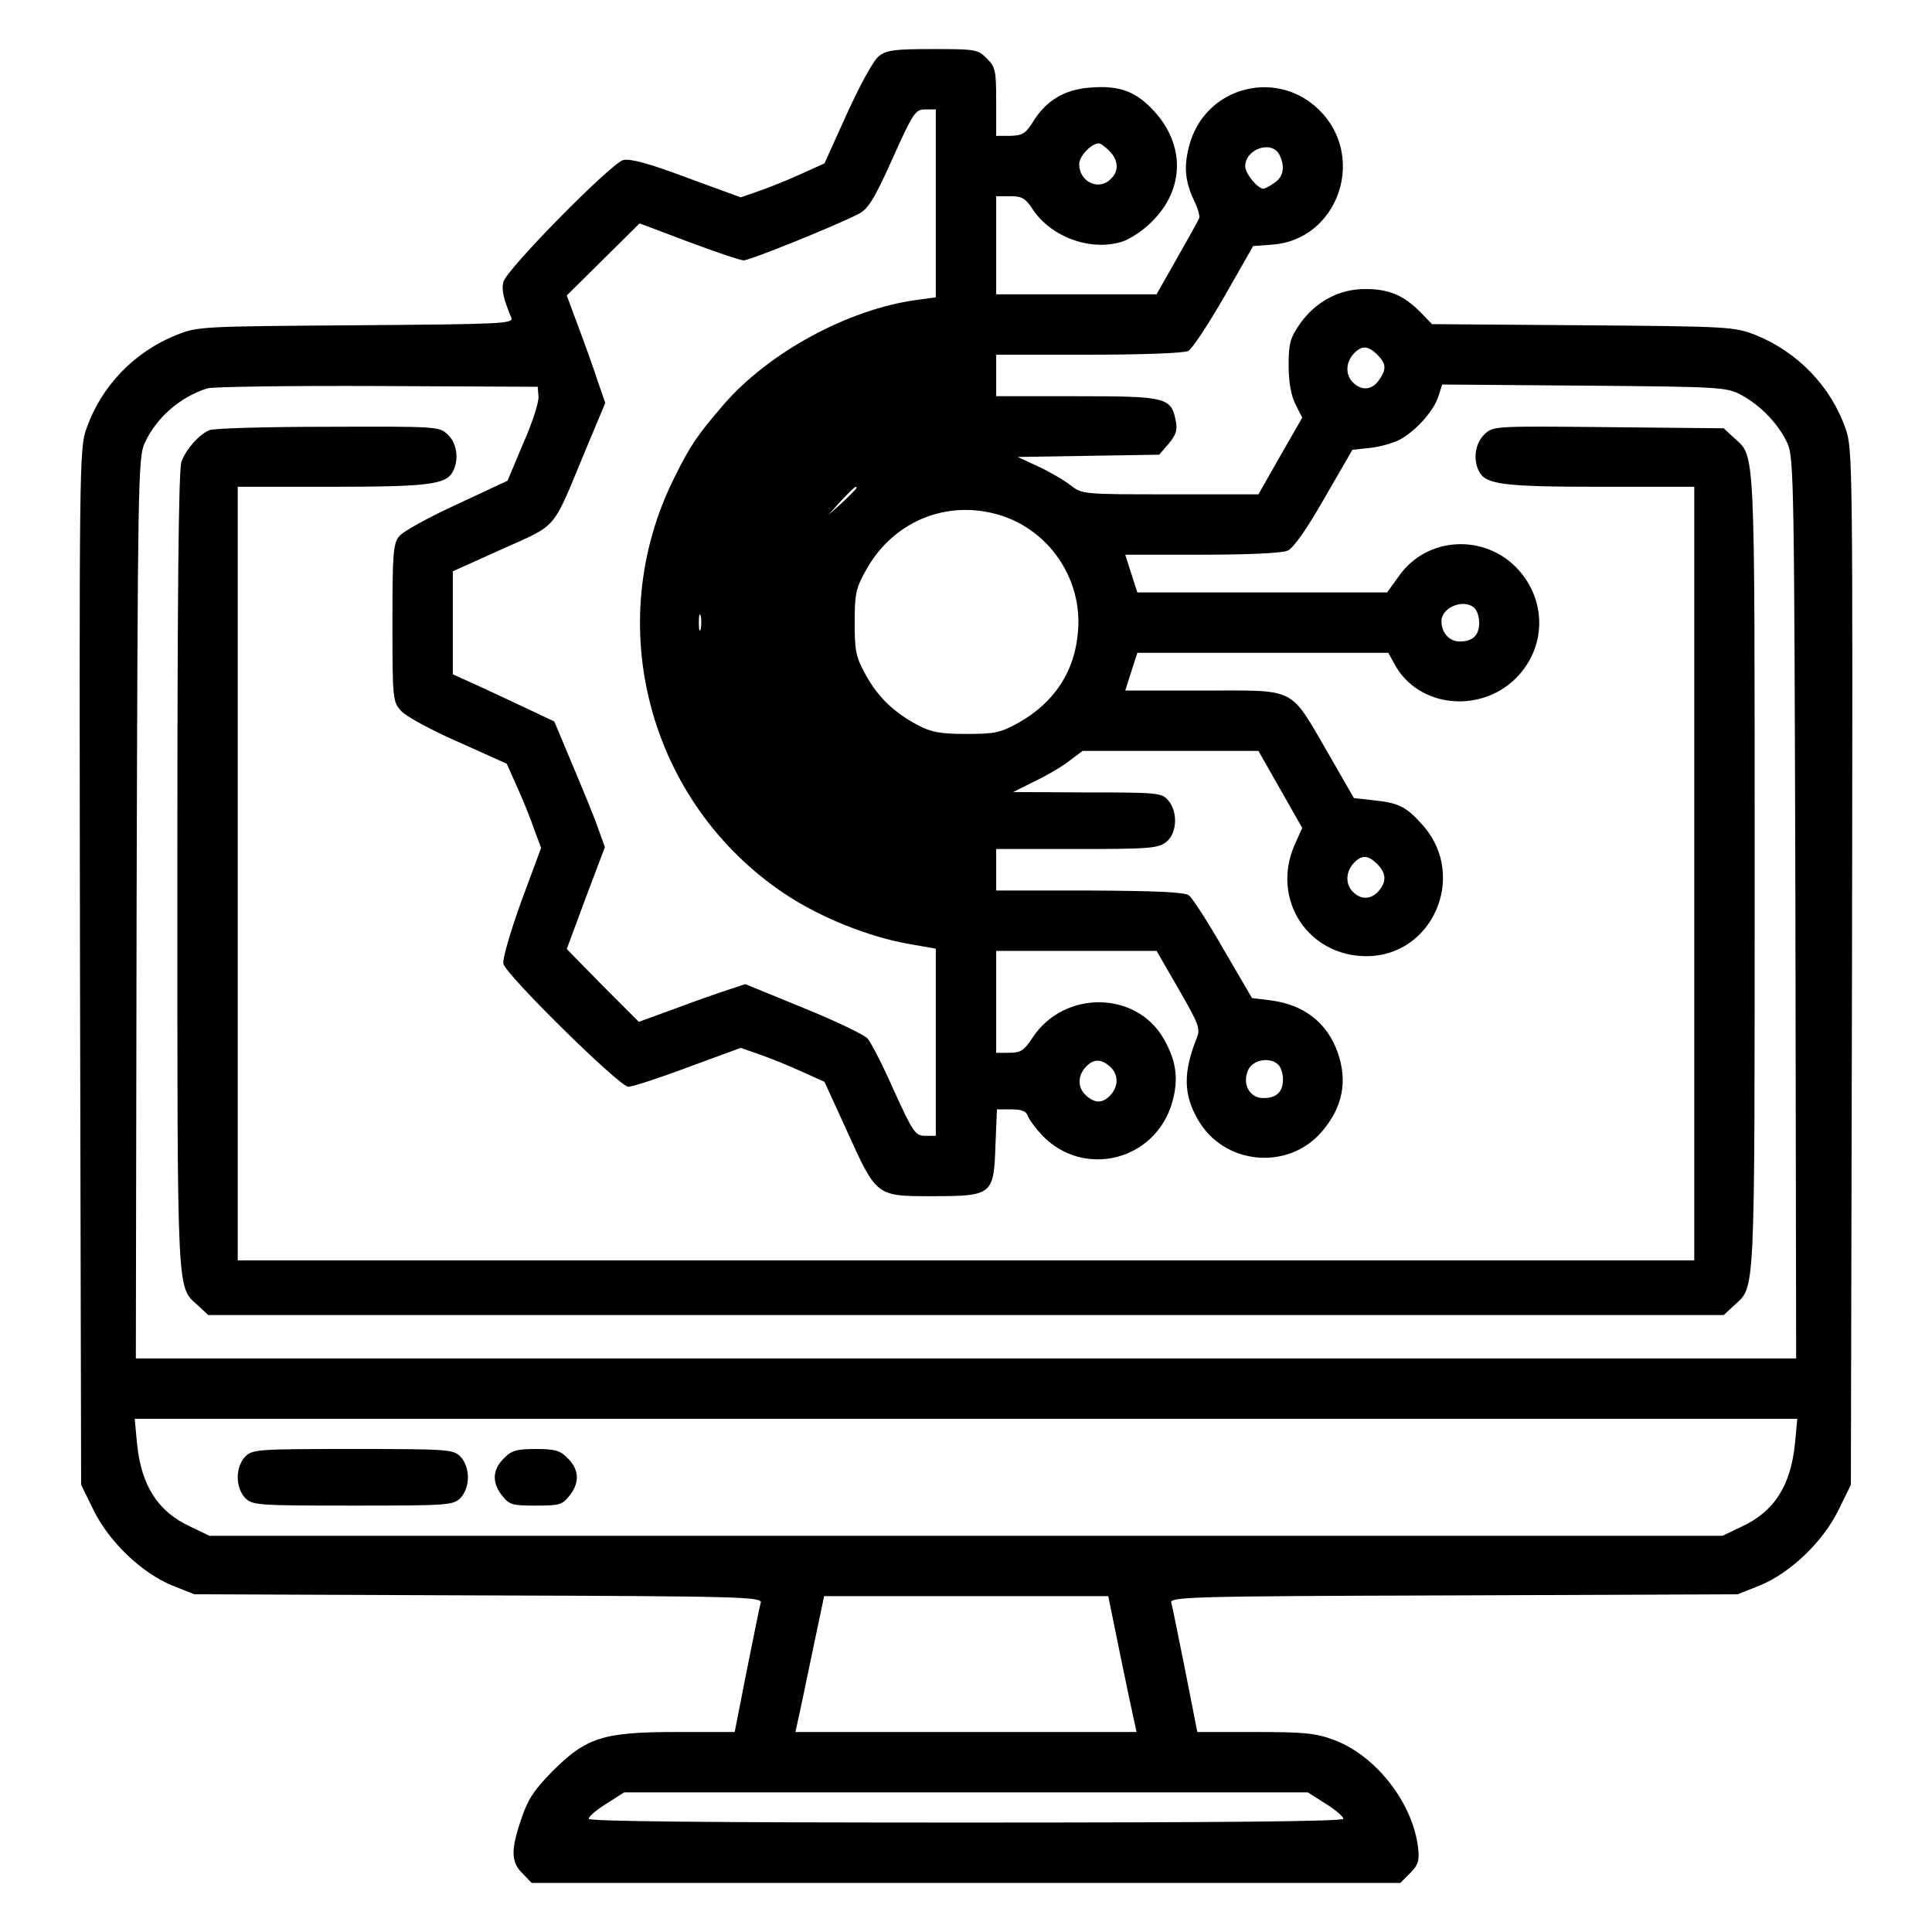
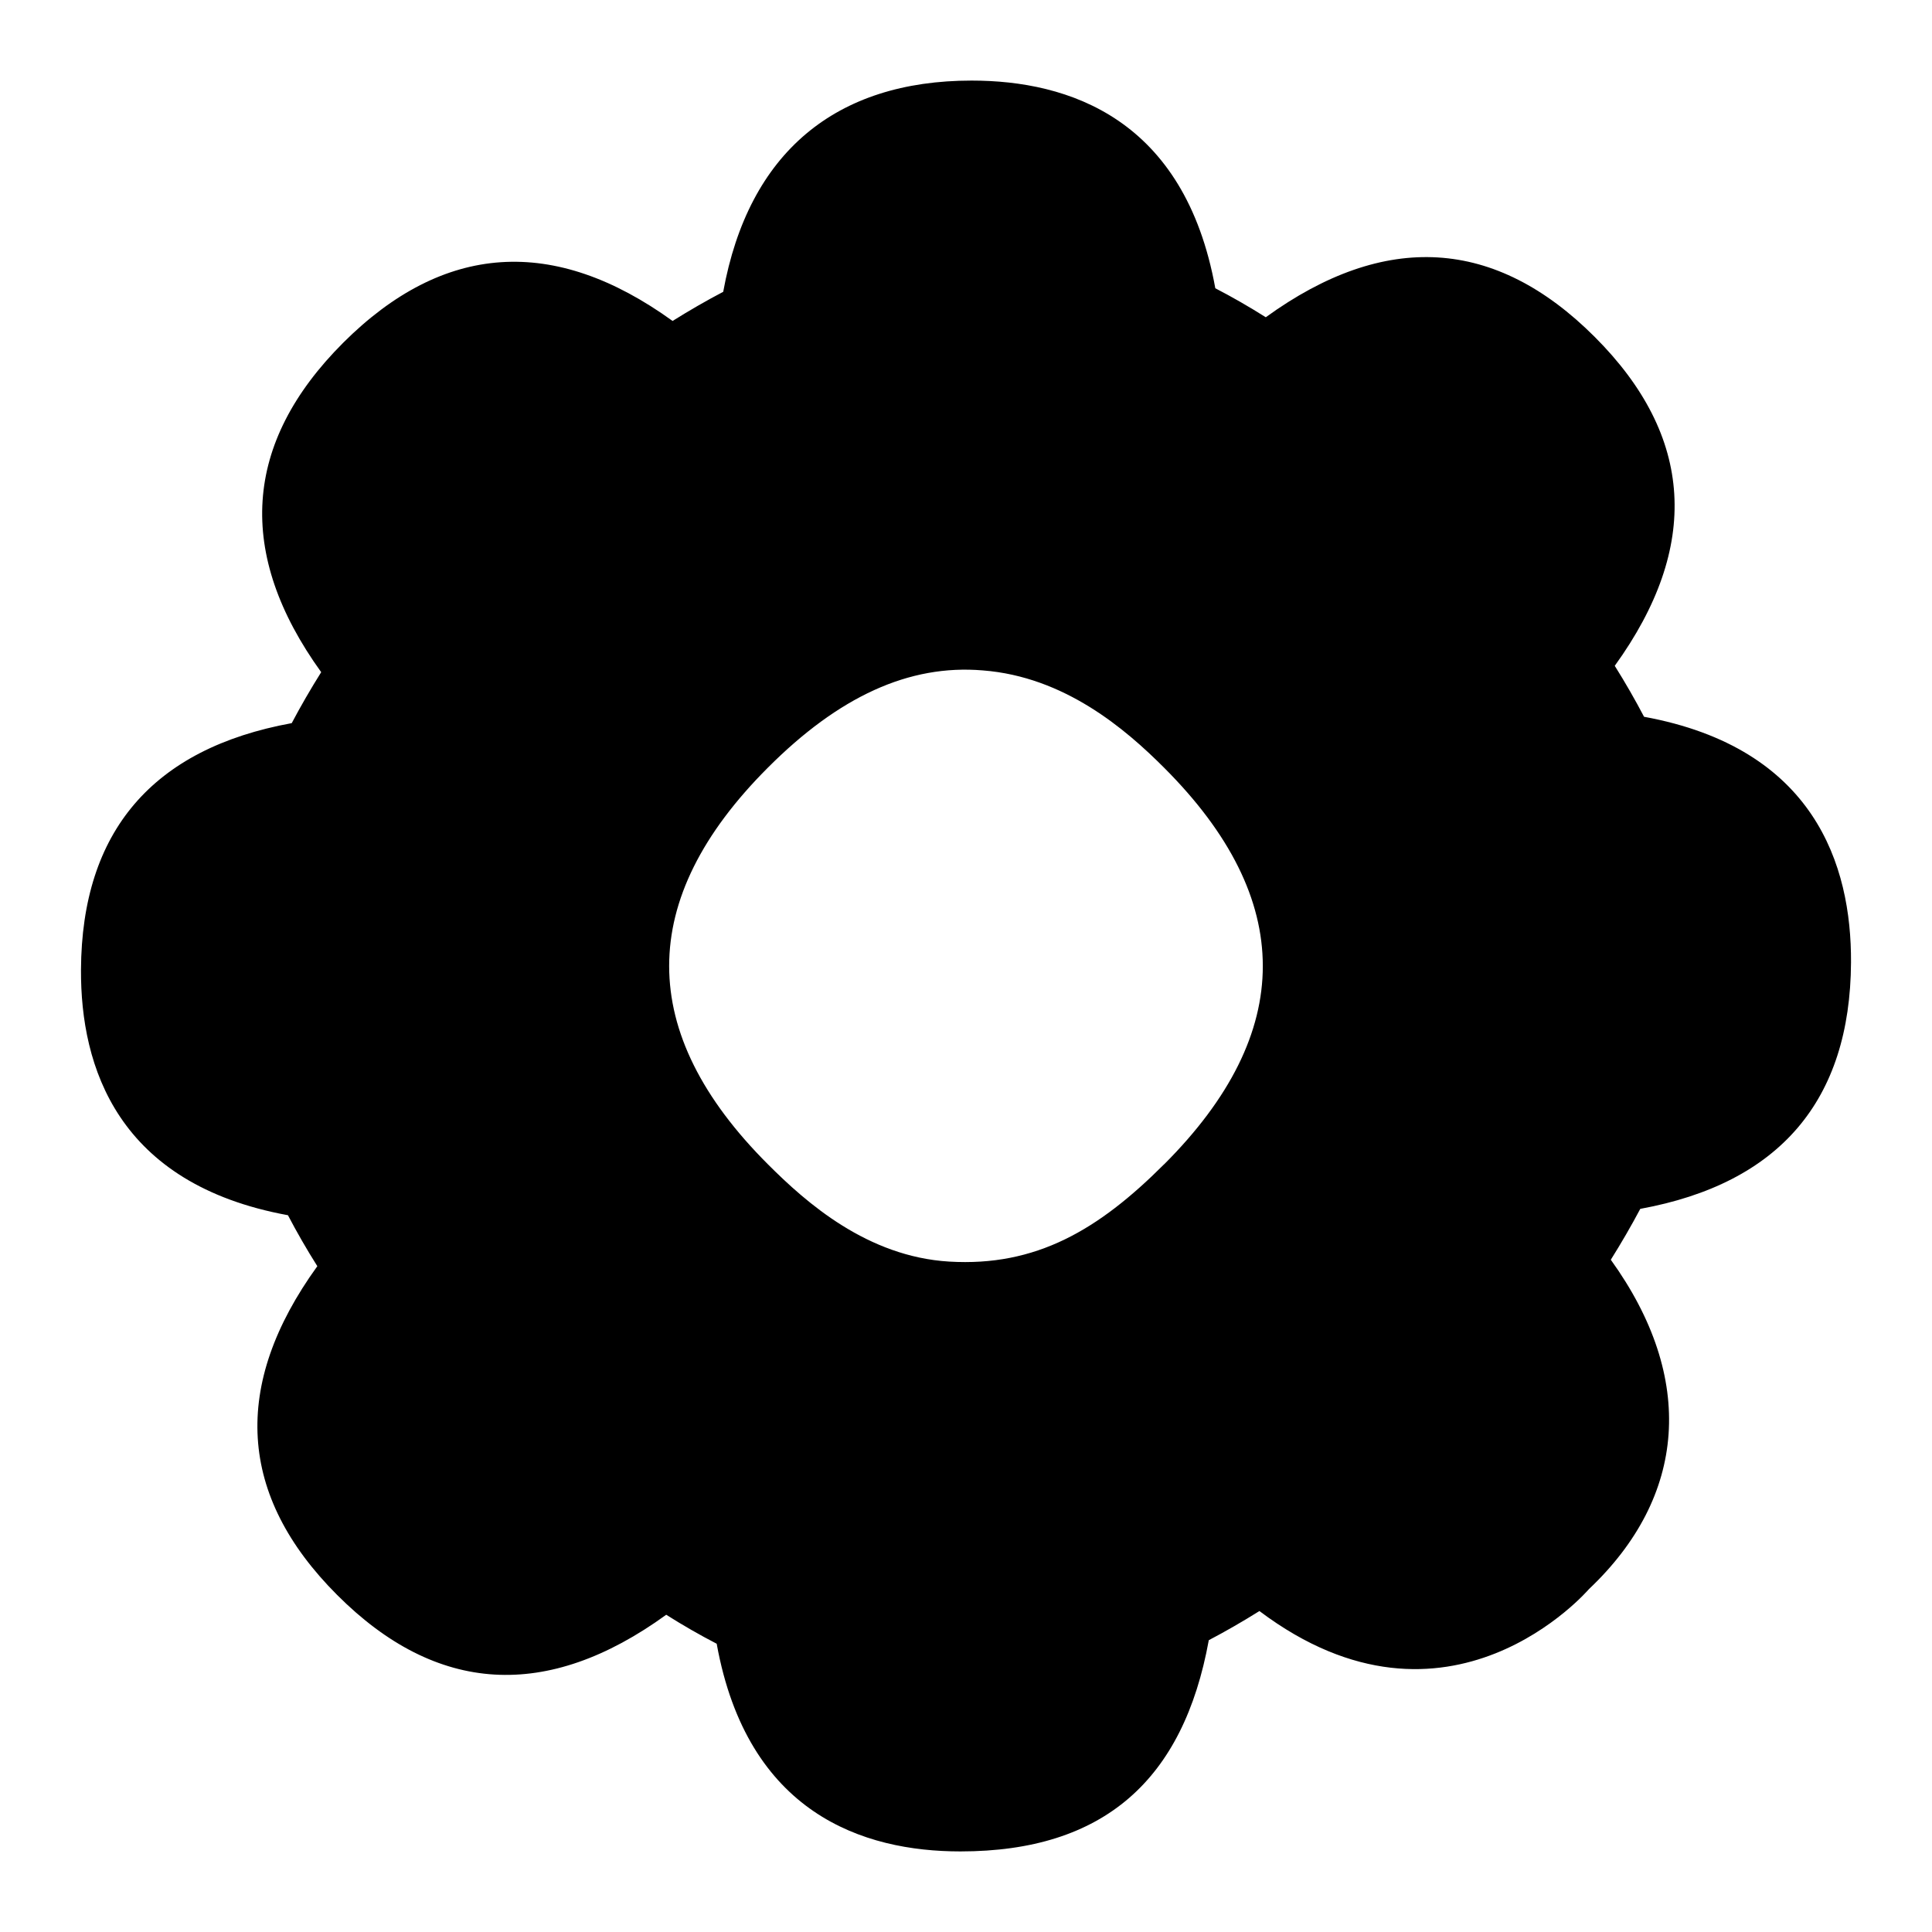
- <svg xmlns="http://www.w3.org/2000/svg" version="1.0" width="512pt" height="512pt" viewBox="0 0 512 512" preserveAspectRatio="xMidYMid meet">
-   <g transform="translate(0,512) scale(0.1,-0.1)" fill="#000000" stroke="none">
-     <path d="M2329 4971 c-14 -10 -50 -77 -84 -151 l-60 -133 -62 -28 c-35 -16 -85 -36 -111 -45 l-49 -17 -142 52 c-101 38 -150 51 -169 47 -32 -8 -309 -289 -318 -323 -5 -20 -1 -42 21 -95 6 -16 -23 -17 -412 -20 -410 -3 -419 -3 -476 -26 -112 -45 -199 -136 -238 -248 -19 -53 -19 -98 -17 -1427 l3 -1372 33 -67 c41 -84 128 -167 209 -200 l58 -23 753 -3 c708 -2 753 -4 748 -20 -3 -9 -19 -90 -37 -179 l-32 -163 -153 0 c-195 0 -240 -14 -330 -104 -48 -49 -65 -74 -82 -125 -29 -84 -28 -116 3 -146 l24 -25 1151 0 1151 0 26 26 c21 21 25 32 21 68 -14 118 -112 244 -223 285 -48 18 -78 21 -209 21 l-153 0 -32 163 c-18 89 -34 170 -37 179 -5 16 40 18 748 20 l753 3 58 23 c81 33 168 116 209 200 l33 67 3 1372 c2 1329 2 1374 -17 1427 -39 112 -127 203 -238 248 -57 22 -67 23 -458 26 l-400 3 -29 30 c-45 46 -85 63 -146 63 -70 1 -133 -33 -175 -92 -26 -38 -30 -52 -30 -110 0 -44 6 -79 18 -103 l18 -36 -58 -101 -58 -102 -233 0 c-232 0 -234 0 -265 24 -18 14 -56 36 -86 50 l-54 25 187 3 188 3 25 29 c19 23 24 36 19 60 -12 63 -25 66 -262 66 l-214 0 0 55 0 55 246 0 c139 0 253 4 263 10 10 5 53 70 95 143 l77 135 54 4 c165 14 243 218 132 345 -113 128 -318 77 -357 -89 -13 -53 -9 -91 16 -143 9 -19 14 -38 12 -43 -1 -4 -28 -52 -58 -105 l-55 -97 -212 0 -213 0 0 130 0 130 38 0 c31 0 40 -6 59 -35 49 -74 155 -112 238 -85 21 7 57 31 79 54 85 85 87 202 4 292 -48 52 -91 68 -168 62 -69 -5 -117 -34 -152 -90 -20 -32 -28 -37 -60 -38 l-38 0 0 90 c0 83 -2 93 -25 115 -23 24 -30 25 -143 25 -102 0 -123 -3 -143 -19z m151 -390 l0 -249 -52 -7 c-181 -25 -391 -139 -511 -278 -69 -80 -88 -108 -130 -193 -194 -388 -69 -861 293 -1103 95 -63 222 -114 331 -133 l69 -12 0 -248 0 -248 -28 0 c-26 0 -32 8 -83 120 -29 66 -61 128 -70 138 -9 10 -86 47 -170 81 l-154 63 -45 -15 c-25 -8 -88 -30 -141 -50 l-96 -35 -96 96 -95 97 50 135 51 135 -18 50 c-9 27 -40 102 -67 166 l-49 117 -72 34 c-40 19 -100 47 -135 63 l-62 28 0 136 0 137 131 59 c149 67 131 46 219 258 l54 129 -21 61 c-11 34 -34 98 -51 143 l-30 81 96 95 97 96 130 -49 c72 -27 137 -49 146 -49 16 0 247 93 304 123 25 12 42 39 90 146 55 123 61 131 87 131 l28 0 0 -249z m460 139 c24 -24 26 -53 4 -74 -32 -33 -84 -8 -84 39 0 21 32 55 52 55 5 0 17 -9 28 -20z m450 -9 c16 -31 12 -59 -12 -75 -12 -9 -26 -16 -30 -16 -15 0 -48 40 -48 59 0 46 69 70 90 32z m260 -531 c24 -24 25 -38 4 -68 -18 -26 -46 -28 -68 -6 -21 20 -20 53 1 76 21 23 38 23 63 -2z m-2223 -110 c2 -14 -16 -70 -40 -124 l-42 -100 -135 -63 c-74 -34 -143 -72 -152 -84 -16 -19 -18 -46 -18 -230 0 -202 1 -209 23 -233 12 -14 80 -51 151 -82 l129 -58 28 -63 c16 -35 36 -85 45 -112 l18 -48 -53 -143 c-29 -81 -50 -153 -47 -164 7 -30 308 -326 331 -326 11 0 82 23 159 52 l139 51 49 -17 c26 -9 76 -29 111 -45 l62 -28 59 -129 c79 -175 78 -174 225 -174 160 0 165 3 169 134 l4 96 38 0 c29 0 40 -5 44 -18 4 -10 21 -33 39 -52 110 -113 298 -66 343 87 18 62 12 111 -22 170 -73 128 -264 129 -347 4 -23 -35 -32 -41 -62 -41 l-35 0 0 135 0 135 213 0 212 0 59 -102 c55 -96 58 -104 46 -133 -34 -86 -34 -145 4 -211 68 -121 239 -138 329 -33 55 64 69 133 42 210 -28 79 -90 127 -178 138 l-49 6 -76 130 c-41 72 -82 135 -91 142 -12 9 -85 12 -263 13 l-248 0 0 55 0 55 214 0 c194 0 216 2 237 19 29 23 31 81 4 111 -17 19 -30 20 -214 20 l-196 1 56 28 c32 15 73 39 92 54 l36 27 233 0 233 0 58 -102 58 -102 -21 -47 c-61 -143 36 -292 190 -293 175 -1 268 209 154 343 -45 52 -65 63 -132 70 l-54 6 -69 120 c-103 177 -80 165 -329 165 l-208 0 16 50 16 50 333 0 332 0 15 -27 c63 -122 239 -137 333 -30 71 81 69 197 -3 277 -88 97 -243 89 -317 -17 l-31 -43 -331 0 -331 0 -16 50 -16 50 203 0 c125 0 213 4 228 11 15 7 51 58 97 139 l74 128 47 5 c27 3 61 13 77 21 42 22 90 75 103 113 l11 34 376 -3 c365 -3 378 -4 417 -25 52 -28 99 -78 122 -128 17 -38 18 -109 21 -1232 l2 -1193 -2200 0 -2200 0 2 1193 c3 1123 4 1194 21 1232 31 68 94 123 167 146 14 4 216 7 450 6 l425 -2 2 -25z m843 -243 c0 -2 -17 -19 -37 -38 l-38 -34 34 38 c33 34 41 42 41 34z m397 -78 c121 -46 200 -168 190 -299 -7 -107 -62 -192 -159 -246 -47 -26 -62 -29 -138 -29 -69 0 -93 5 -127 23 -63 33 -106 74 -139 134 -26 47 -29 63 -29 138 0 76 3 91 30 139 75 136 228 193 372 140z m1241 -241 c7 -7 12 -24 12 -38 0 -34 -17 -50 -52 -50 -27 0 -48 23 -48 54 0 37 61 61 88 34z m-2051 -55 c-3 -10 -5 -2 -5 17 0 19 2 27 5 18 2 -10 2 -26 0 -35z m1793 -623 c24 -24 25 -47 3 -72 -20 -22 -46 -23 -67 -2 -21 20 -20 53 1 76 21 23 38 23 63 -2z m-708 -537 c22 -20 23 -51 1 -75 -20 -22 -41 -23 -65 -1 -22 20 -23 51 -1 75 20 22 41 23 65 1z m446 5 c7 -7 12 -24 12 -38 0 -34 -17 -50 -52 -50 -37 0 -57 38 -40 75 13 27 58 35 80 13z m1369 -1002 c-11 -113 -55 -182 -142 -222 l-50 -24 -2005 0 -2005 0 -50 24 c-87 40 -131 109 -142 222 l-6 64 2203 0 2203 0 -6 -64z m-1788 -563 c18 -87 35 -168 38 -180 l5 -23 -452 0 -452 0 5 23 c3 12 20 93 38 180 l33 157 376 0 377 0 32 -157z m544 -393 c26 -16 47 -34 47 -40 0 -7 -326 -10 -1000 -10 -674 0 -1000 3 -1000 10 0 6 21 24 47 40 l47 30 906 0 906 0 47 -30z" />
-     <path d="M555 3980 c-27 -11 -61 -49 -74 -83 -8 -19 -11 -362 -11 -1088 0 -1148 -2 -1096 55 -1149 l27 -25 2008 0 2008 0 27 25 c57 53 55 0 55 1150 0 1149 2 1097 -55 1150 l-27 25 -305 3 c-304 3 -306 3 -329 -19 -25 -24 -31 -67 -14 -99 18 -34 65 -40 321 -40 l249 0 0 -1025 0 -1025 -1930 0 -1930 0 0 1025 0 1025 249 0 c256 0 303 6 321 40 17 32 11 75 -13 98 -23 22 -29 22 -318 21 -162 0 -303 -4 -314 -9z" />
-     <path d="M650 1260 c-12 -12 -20 -33 -20 -55 0 -22 8 -43 20 -55 19 -19 33 -20 285 -20 252 0 266 1 285 20 12 12 20 33 20 55 0 22 -8 43 -20 55 -19 19 -33 20 -285 20 -252 0 -266 -1 -285 -20z" />
-     <path d="M1335 1255 c-30 -30 -32 -64 -4 -99 19 -24 27 -26 89 -26 62 0 70 2 89 26 28 35 26 69 -4 99 -20 21 -34 25 -85 25 -51 0 -65 -4 -85 -25z" />
-   </g>
+ <svg xmlns="http://www.w3.org/2000/svg" id="Layer_1" data-name="Layer 1" viewBox="0 0 24 24">
+   <path d="M22.994,11.954c.006-1.206-.452-2.662-2.571-3.05-.11-.21-.231-.421-.364-.633,1.068-1.479,.986-2.851-.248-4.085-1.235-1.236-2.607-1.317-4.087-.245-.209-.132-.418-.252-.627-.36-.382-2.112-1.824-2.58-3.027-2.58-1.687,0-2.771,.891-3.086,2.624-.208,.109-.418,.23-.629,.362-1.473-1.064-2.846-.973-4.093,.272-1.243,1.244-1.333,2.618-.272,4.091-.133,.212-.255,.423-.366,.633-1.729,.316-2.609,1.345-2.618,3.063-.006,1.206,.452,2.662,2.571,3.05,.11,.21,.231,.421,.365,.633-1.069,1.479-.987,2.851,.247,4.085,1.235,1.236,2.608,1.317,4.087,.245,.209,.132,.418,.252,.627,.36,.382,2.112,1.824,2.58,3.027,2.58,1.785,0,2.771-.891,3.086-2.624,.208-.109,.418-.23,.629-.362,2.351,1.769,4.092-.272,4.093-.272,1.214-1.149,1.334-2.618,.272-4.092,.133-.212,.255-.423,.366-.632,1.729-.316,2.609-1.345,2.618-3.063Zm-8.532,2.508c-.817,.818-1.593,1.274-2.67,1.21-1.016-.061-1.773-.728-2.254-1.21-1.634-1.633-1.634-3.291,0-4.925,.882-.884,1.754-1.286,2.67-1.209,1.015,.078,1.773,.728,2.254,1.21,1.633,1.633,1.634,3.291,0,4.925Z" />
</svg>
